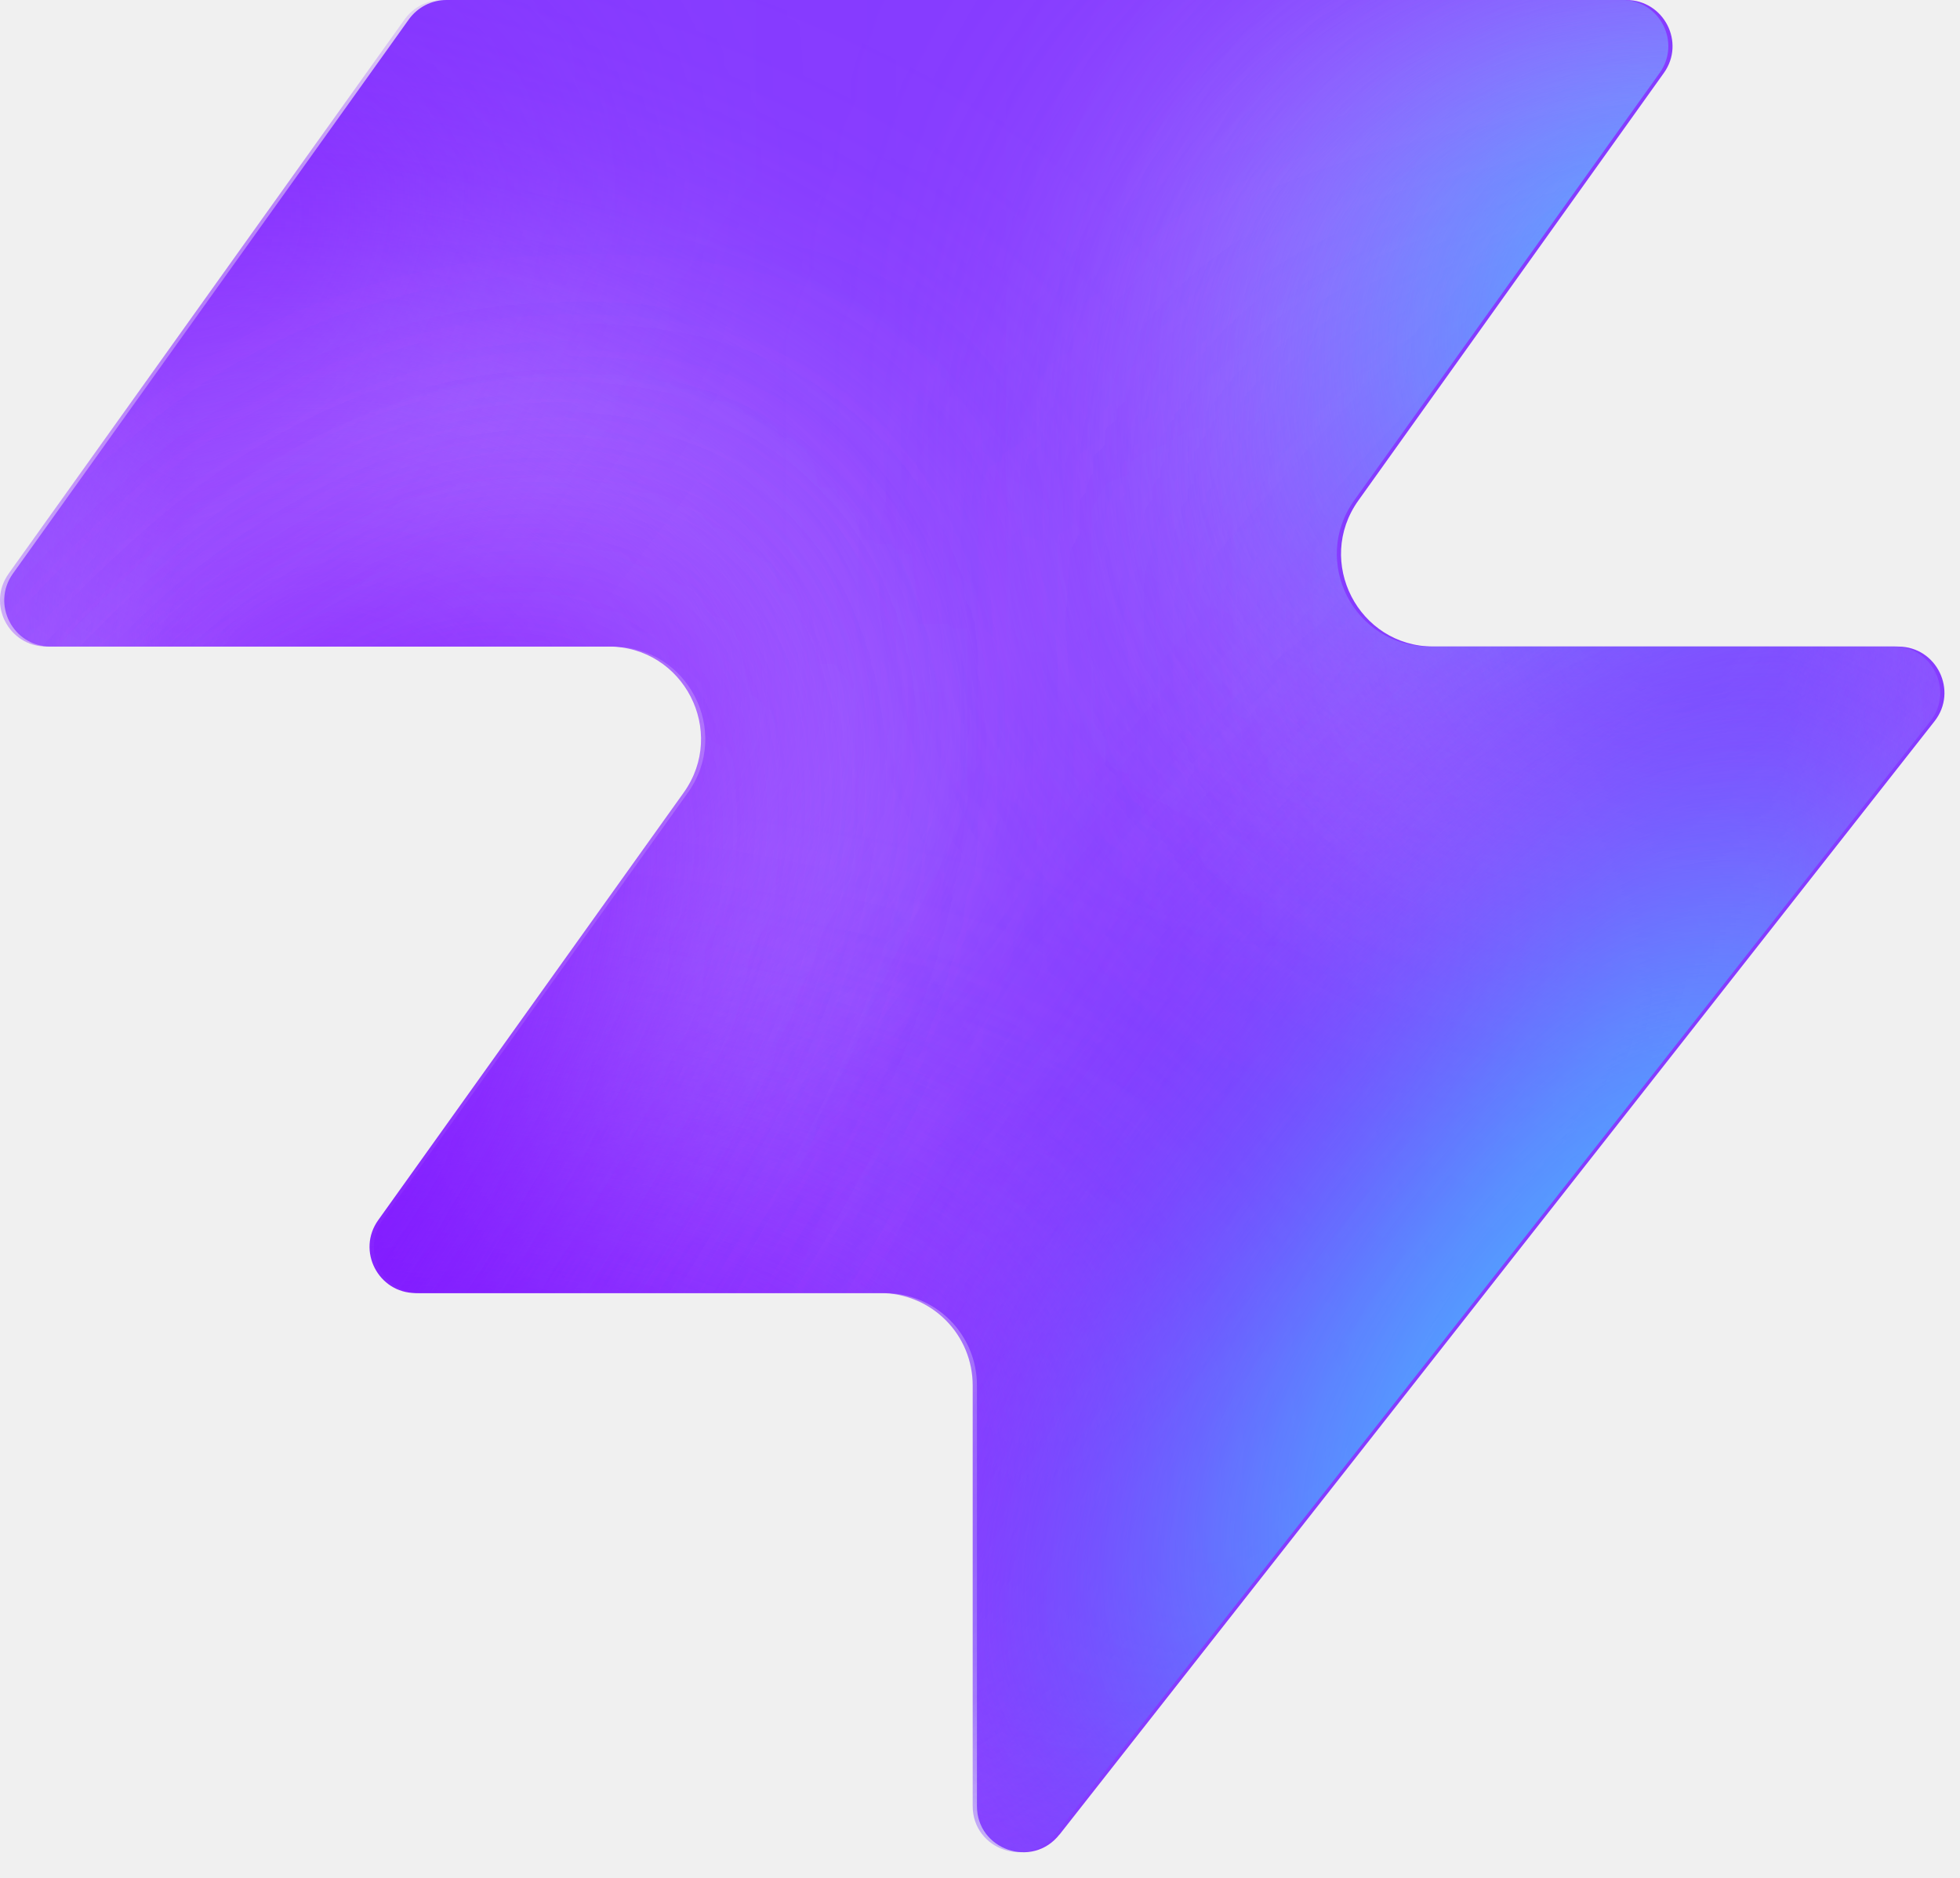
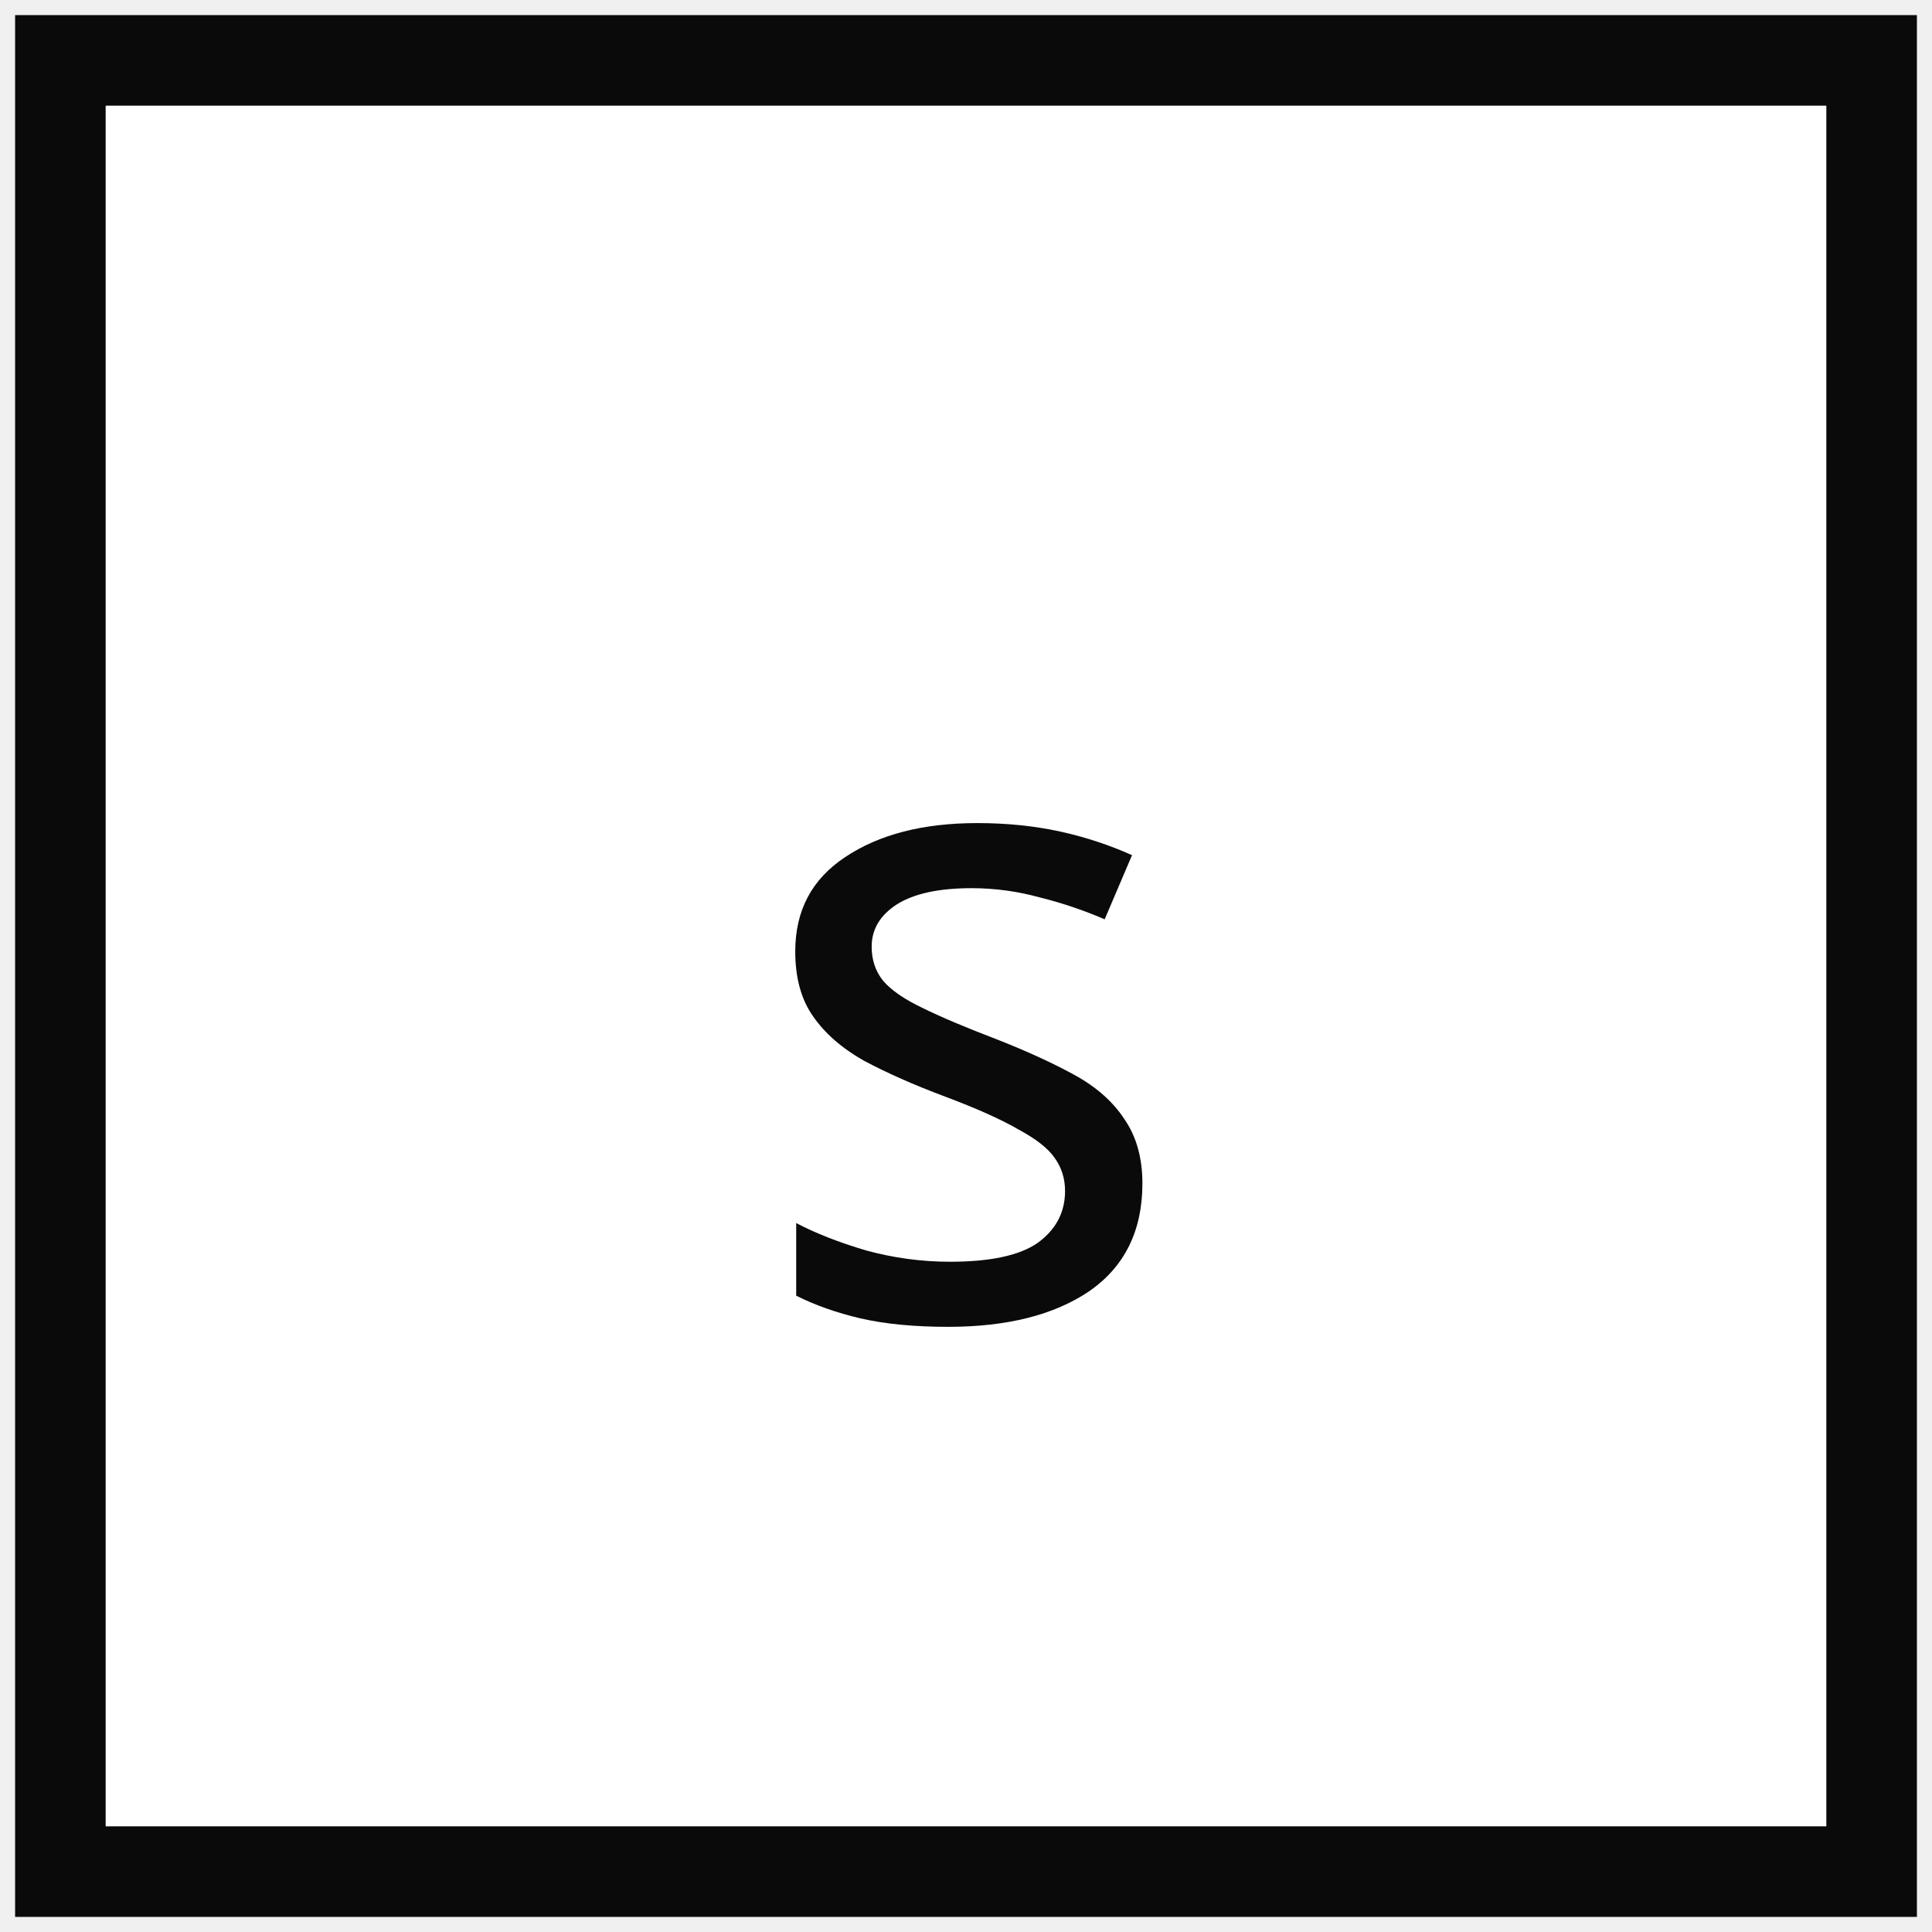
- <svg xmlns="http://www.w3.org/2000/svg" width="48" height="46" fill="none" viewBox="0 0 48 46">
-   <path fill="#863bff" d="M25.946 44.938c-.664.845-2.021.375-2.021-.698V33.937a2.26 2.26 0 0 0-2.262-2.262H10.287c-.92 0-1.456-1.04-.92-1.788l7.48-10.471c1.07-1.497 0-3.578-1.842-3.578H1.237c-.92 0-1.456-1.04-.92-1.788L10.013.474c.214-.297.556-.474.92-.474h28.894c.92 0 1.456 1.04.92 1.788l-7.48 10.471c-1.07 1.498 0 3.579 1.842 3.579h11.377c.943 0 1.473 1.088.89 1.83L25.947 44.94z" style="fill:#863bff;fill:color(display-p3 .525 .23 1);fill-opacity:1" />
-   <mask id="a" width="48" height="46" x="0" y="0" maskUnits="userSpaceOnUse" style="mask-type:alpha">
-     <path fill="#000" d="M25.842 44.938c-.664.844-2.021.375-2.021-.698V33.937a2.26 2.26 0 0 0-2.262-2.262H10.183c-.92 0-1.456-1.04-.92-1.788l7.48-10.471c1.07-1.498 0-3.579-1.842-3.579H1.133c-.92 0-1.456-1.04-.92-1.787L9.91.473c.214-.297.556-.474.92-.474h28.894c.92 0 1.456 1.04.92 1.788l-7.48 10.471c-1.07 1.498 0 3.578 1.842 3.578h11.377c.943 0 1.473 1.088.89 1.832L25.843 44.94z" style="fill:#000;fill-opacity:1" />
-   </mask>
-   <g mask="url(#a)">
-     <g filter="url(#b)">
-       <ellipse cx="5.508" cy="14.704" fill="#ede6ff" rx="5.508" ry="14.704" style="fill:#ede6ff;fill:color(display-p3 .927 .903 1);fill-opacity:1" transform="matrix(.00324 1 1 -.00324 -4.47 31.516)" />
-     </g>
-     <g filter="url(#c)">
-       <ellipse cx="10.399" cy="29.851" fill="#ede6ff" rx="10.399" ry="29.851" style="fill:#ede6ff;fill:color(display-p3 .927 .903 1);fill-opacity:1" transform="matrix(.00324 1 1 -.00324 -39.328 7.883)" />
-     </g>
-     <g filter="url(#d)">
-       <ellipse cx="5.508" cy="30.487" fill="#7e14ff" rx="5.508" ry="30.487" style="fill:#7e14ff;fill:color(display-p3 .492 .077 1);fill-opacity:1" transform="rotate(89.814 -25.913 -14.639)scale(1 -1)" />
-     </g>
-     <g filter="url(#e)">
-       <ellipse cx="5.508" cy="30.599" fill="#7e14ff" rx="5.508" ry="30.599" style="fill:#7e14ff;fill:color(display-p3 .492 .077 1);fill-opacity:1" transform="rotate(89.814 -32.644 -3.334)scale(1 -1)" />
-     </g>
-     <g filter="url(#f)">
-       <ellipse cx="5.508" cy="30.599" fill="#7e14ff" rx="5.508" ry="30.599" style="fill:#7e14ff;fill:color(display-p3 .492 .077 1);fill-opacity:1" transform="matrix(.00324 1 1 -.00324 -34.34 30.47)" />
-     </g>
-     <g filter="url(#g)">
-       <ellipse cx="14.072" cy="22.078" fill="#ede6ff" rx="14.072" ry="22.078" style="fill:#ede6ff;fill:color(display-p3 .927 .903 1);fill-opacity:1" transform="rotate(93.35 24.506 48.493)scale(-1 1)" />
-     </g>
-     <g filter="url(#h)">
-       <ellipse cx="3.47" cy="21.501" fill="#7e14ff" rx="3.47" ry="21.501" style="fill:#7e14ff;fill:color(display-p3 .492 .077 1);fill-opacity:1" transform="rotate(89.009 28.708 47.59)scale(-1 1)" />
-     </g>
-     <g filter="url(#i)">
-       <ellipse cx="3.47" cy="21.501" fill="#7e14ff" rx="3.47" ry="21.501" style="fill:#7e14ff;fill:color(display-p3 .492 .077 1);fill-opacity:1" transform="rotate(89.009 28.708 47.59)scale(-1 1)" />
-     </g>
-     <g filter="url(#j)">
-       <ellipse cx=".387" cy="8.972" fill="#7e14ff" rx="4.407" ry="29.108" style="fill:#7e14ff;fill:color(display-p3 .492 .077 1);fill-opacity:1" transform="rotate(39.51 .387 8.972)" />
-     </g>
-     <g filter="url(#k)">
-       <ellipse cx="47.523" cy="-6.092" fill="#7e14ff" rx="4.407" ry="29.108" style="fill:#7e14ff;fill:color(display-p3 .492 .077 1);fill-opacity:1" transform="rotate(37.892 47.523 -6.092)" />
-     </g>
-     <g filter="url(#l)">
-       <ellipse cx="41.412" cy="6.333" fill="#47bfff" rx="5.971" ry="9.665" style="fill:#47bfff;fill:color(display-p3 .28 .748 1);fill-opacity:1" transform="rotate(37.892 41.412 6.333)" />
-     </g>
-     <g filter="url(#m)">
-       <ellipse cx="-1.879" cy="38.332" fill="#7e14ff" rx="4.407" ry="29.108" style="fill:#7e14ff;fill:color(display-p3 .492 .077 1);fill-opacity:1" transform="rotate(37.892 -1.88 38.332)" />
-     </g>
-     <g filter="url(#n)">
-       <ellipse cx="-1.879" cy="38.332" fill="#7e14ff" rx="4.407" ry="29.108" style="fill:#7e14ff;fill:color(display-p3 .492 .077 1);fill-opacity:1" transform="rotate(37.892 -1.88 38.332)" />
-     </g>
-     <g filter="url(#o)">
-       <ellipse cx="35.651" cy="29.907" fill="#7e14ff" rx="4.407" ry="29.108" style="fill:#7e14ff;fill:color(display-p3 .492 .077 1);fill-opacity:1" transform="rotate(37.892 35.651 29.907)" />
-     </g>
-     <g filter="url(#p)">
-       <ellipse cx="38.418" cy="32.4" fill="#47bfff" rx="5.971" ry="15.297" style="fill:#47bfff;fill:color(display-p3 .28 .748 1);fill-opacity:1" transform="rotate(37.892 38.418 32.4)" />
-     </g>
-   </g>
-   <defs>
-     <filter id="b" width="60.045" height="41.654" x="-19.77" y="16.149" color-interpolation-filters="sRGB" filterUnits="userSpaceOnUse">
-       <feFlood flood-opacity="0" result="BackgroundImageFix" />
-       <feBlend in="SourceGraphic" in2="BackgroundImageFix" result="shape" />
-       <feGaussianBlur result="effect1_foregroundBlur_2002_17158" stdDeviation="7.659" />
-     </filter>
-     <filter id="c" width="90.34" height="51.437" x="-54.613" y="-7.533" color-interpolation-filters="sRGB" filterUnits="userSpaceOnUse">
-       <feFlood flood-opacity="0" result="BackgroundImageFix" />
-       <feBlend in="SourceGraphic" in2="BackgroundImageFix" result="shape" />
-       <feGaussianBlur result="effect1_foregroundBlur_2002_17158" stdDeviation="7.659" />
-     </filter>
-     <filter id="d" width="79.355" height="29.4" x="-49.64" y="2.03" color-interpolation-filters="sRGB" filterUnits="userSpaceOnUse">
-       <feFlood flood-opacity="0" result="BackgroundImageFix" />
-       <feBlend in="SourceGraphic" in2="BackgroundImageFix" result="shape" />
-       <feGaussianBlur result="effect1_foregroundBlur_2002_17158" stdDeviation="4.596" />
-     </filter>
-     <filter id="e" width="79.579" height="29.4" x="-45.045" y="20.029" color-interpolation-filters="sRGB" filterUnits="userSpaceOnUse">
-       <feFlood flood-opacity="0" result="BackgroundImageFix" />
-       <feBlend in="SourceGraphic" in2="BackgroundImageFix" result="shape" />
-       <feGaussianBlur result="effect1_foregroundBlur_2002_17158" stdDeviation="4.596" />
-     </filter>
-     <filter id="f" width="79.579" height="29.4" x="-43.513" y="21.178" color-interpolation-filters="sRGB" filterUnits="userSpaceOnUse">
-       <feFlood flood-opacity="0" result="BackgroundImageFix" />
-       <feBlend in="SourceGraphic" in2="BackgroundImageFix" result="shape" />
-       <feGaussianBlur result="effect1_foregroundBlur_2002_17158" stdDeviation="4.596" />
-     </filter>
-     <filter id="g" width="74.749" height="58.852" x="15.756" y="-17.901" color-interpolation-filters="sRGB" filterUnits="userSpaceOnUse">
-       <feFlood flood-opacity="0" result="BackgroundImageFix" />
-       <feBlend in="SourceGraphic" in2="BackgroundImageFix" result="shape" />
-       <feGaussianBlur result="effect1_foregroundBlur_2002_17158" stdDeviation="7.659" />
-     </filter>
-     <filter id="h" width="61.377" height="25.362" x="23.548" y="2.284" color-interpolation-filters="sRGB" filterUnits="userSpaceOnUse">
-       <feFlood flood-opacity="0" result="BackgroundImageFix" />
-       <feBlend in="SourceGraphic" in2="BackgroundImageFix" result="shape" />
-       <feGaussianBlur result="effect1_foregroundBlur_2002_17158" stdDeviation="4.596" />
-     </filter>
-     <filter id="i" width="61.377" height="25.362" x="23.548" y="2.284" color-interpolation-filters="sRGB" filterUnits="userSpaceOnUse">
-       <feFlood flood-opacity="0" result="BackgroundImageFix" />
-       <feBlend in="SourceGraphic" in2="BackgroundImageFix" result="shape" />
-       <feGaussianBlur result="effect1_foregroundBlur_2002_17158" stdDeviation="4.596" />
-     </filter>
-     <filter id="j" width="56.045" height="63.649" x="-27.636" y="-22.853" color-interpolation-filters="sRGB" filterUnits="userSpaceOnUse">
-       <feFlood flood-opacity="0" result="BackgroundImageFix" />
-       <feBlend in="SourceGraphic" in2="BackgroundImageFix" result="shape" />
-       <feGaussianBlur result="effect1_foregroundBlur_2002_17158" stdDeviation="4.596" />
-     </filter>
-     <filter id="k" width="54.814" height="64.646" x="20.116" y="-38.415" color-interpolation-filters="sRGB" filterUnits="userSpaceOnUse">
-       <feFlood flood-opacity="0" result="BackgroundImageFix" />
-       <feBlend in="SourceGraphic" in2="BackgroundImageFix" result="shape" />
-       <feGaussianBlur result="effect1_foregroundBlur_2002_17158" stdDeviation="4.596" />
-     </filter>
-     <filter id="l" width="33.541" height="35.313" x="24.641" y="-11.323" color-interpolation-filters="sRGB" filterUnits="userSpaceOnUse">
-       <feFlood flood-opacity="0" result="BackgroundImageFix" />
-       <feBlend in="SourceGraphic" in2="BackgroundImageFix" result="shape" />
-       <feGaussianBlur result="effect1_foregroundBlur_2002_17158" stdDeviation="4.596" />
-     </filter>
-     <filter id="m" width="54.814" height="64.646" x="-29.286" y="6.009" color-interpolation-filters="sRGB" filterUnits="userSpaceOnUse">
-       <feFlood flood-opacity="0" result="BackgroundImageFix" />
-       <feBlend in="SourceGraphic" in2="BackgroundImageFix" result="shape" />
-       <feGaussianBlur result="effect1_foregroundBlur_2002_17158" stdDeviation="4.596" />
-     </filter>
-     <filter id="n" width="54.814" height="64.646" x="-29.286" y="6.009" color-interpolation-filters="sRGB" filterUnits="userSpaceOnUse">
-       <feFlood flood-opacity="0" result="BackgroundImageFix" />
-       <feBlend in="SourceGraphic" in2="BackgroundImageFix" result="shape" />
-       <feGaussianBlur result="effect1_foregroundBlur_2002_17158" stdDeviation="4.596" />
-     </filter>
-     <filter id="o" width="54.814" height="64.646" x="8.244" y="-2.416" color-interpolation-filters="sRGB" filterUnits="userSpaceOnUse">
-       <feFlood flood-opacity="0" result="BackgroundImageFix" />
-       <feBlend in="SourceGraphic" in2="BackgroundImageFix" result="shape" />
-       <feGaussianBlur result="effect1_foregroundBlur_2002_17158" stdDeviation="4.596" />
-     </filter>
-     <filter id="p" width="39.409" height="43.623" x="18.713" y="10.588" color-interpolation-filters="sRGB" filterUnits="userSpaceOnUse">
-       <feFlood flood-opacity="0" result="BackgroundImageFix" />
-       <feBlend in="SourceGraphic" in2="BackgroundImageFix" result="shape" />
-       <feGaussianBlur result="effect1_foregroundBlur_2002_17158" stdDeviation="4.596" />
-     </filter>
-   </defs>
+ <svg xmlns="http://www.w3.org/2000/svg" viewBox="0 0 32 32">
+   <rect x="1" y="1" width="30" height="30" fill="#ffffff" stroke="#0a0a0a" stroke-width="1.5" />
+   <text x="16" y="16" text-anchor="middle" dominant-baseline="central" fill="#0a0a0a" font-family="sans-serif" font-weight="300" font-size="15" letter-spacing="-0.02em">s</text>
</svg>
